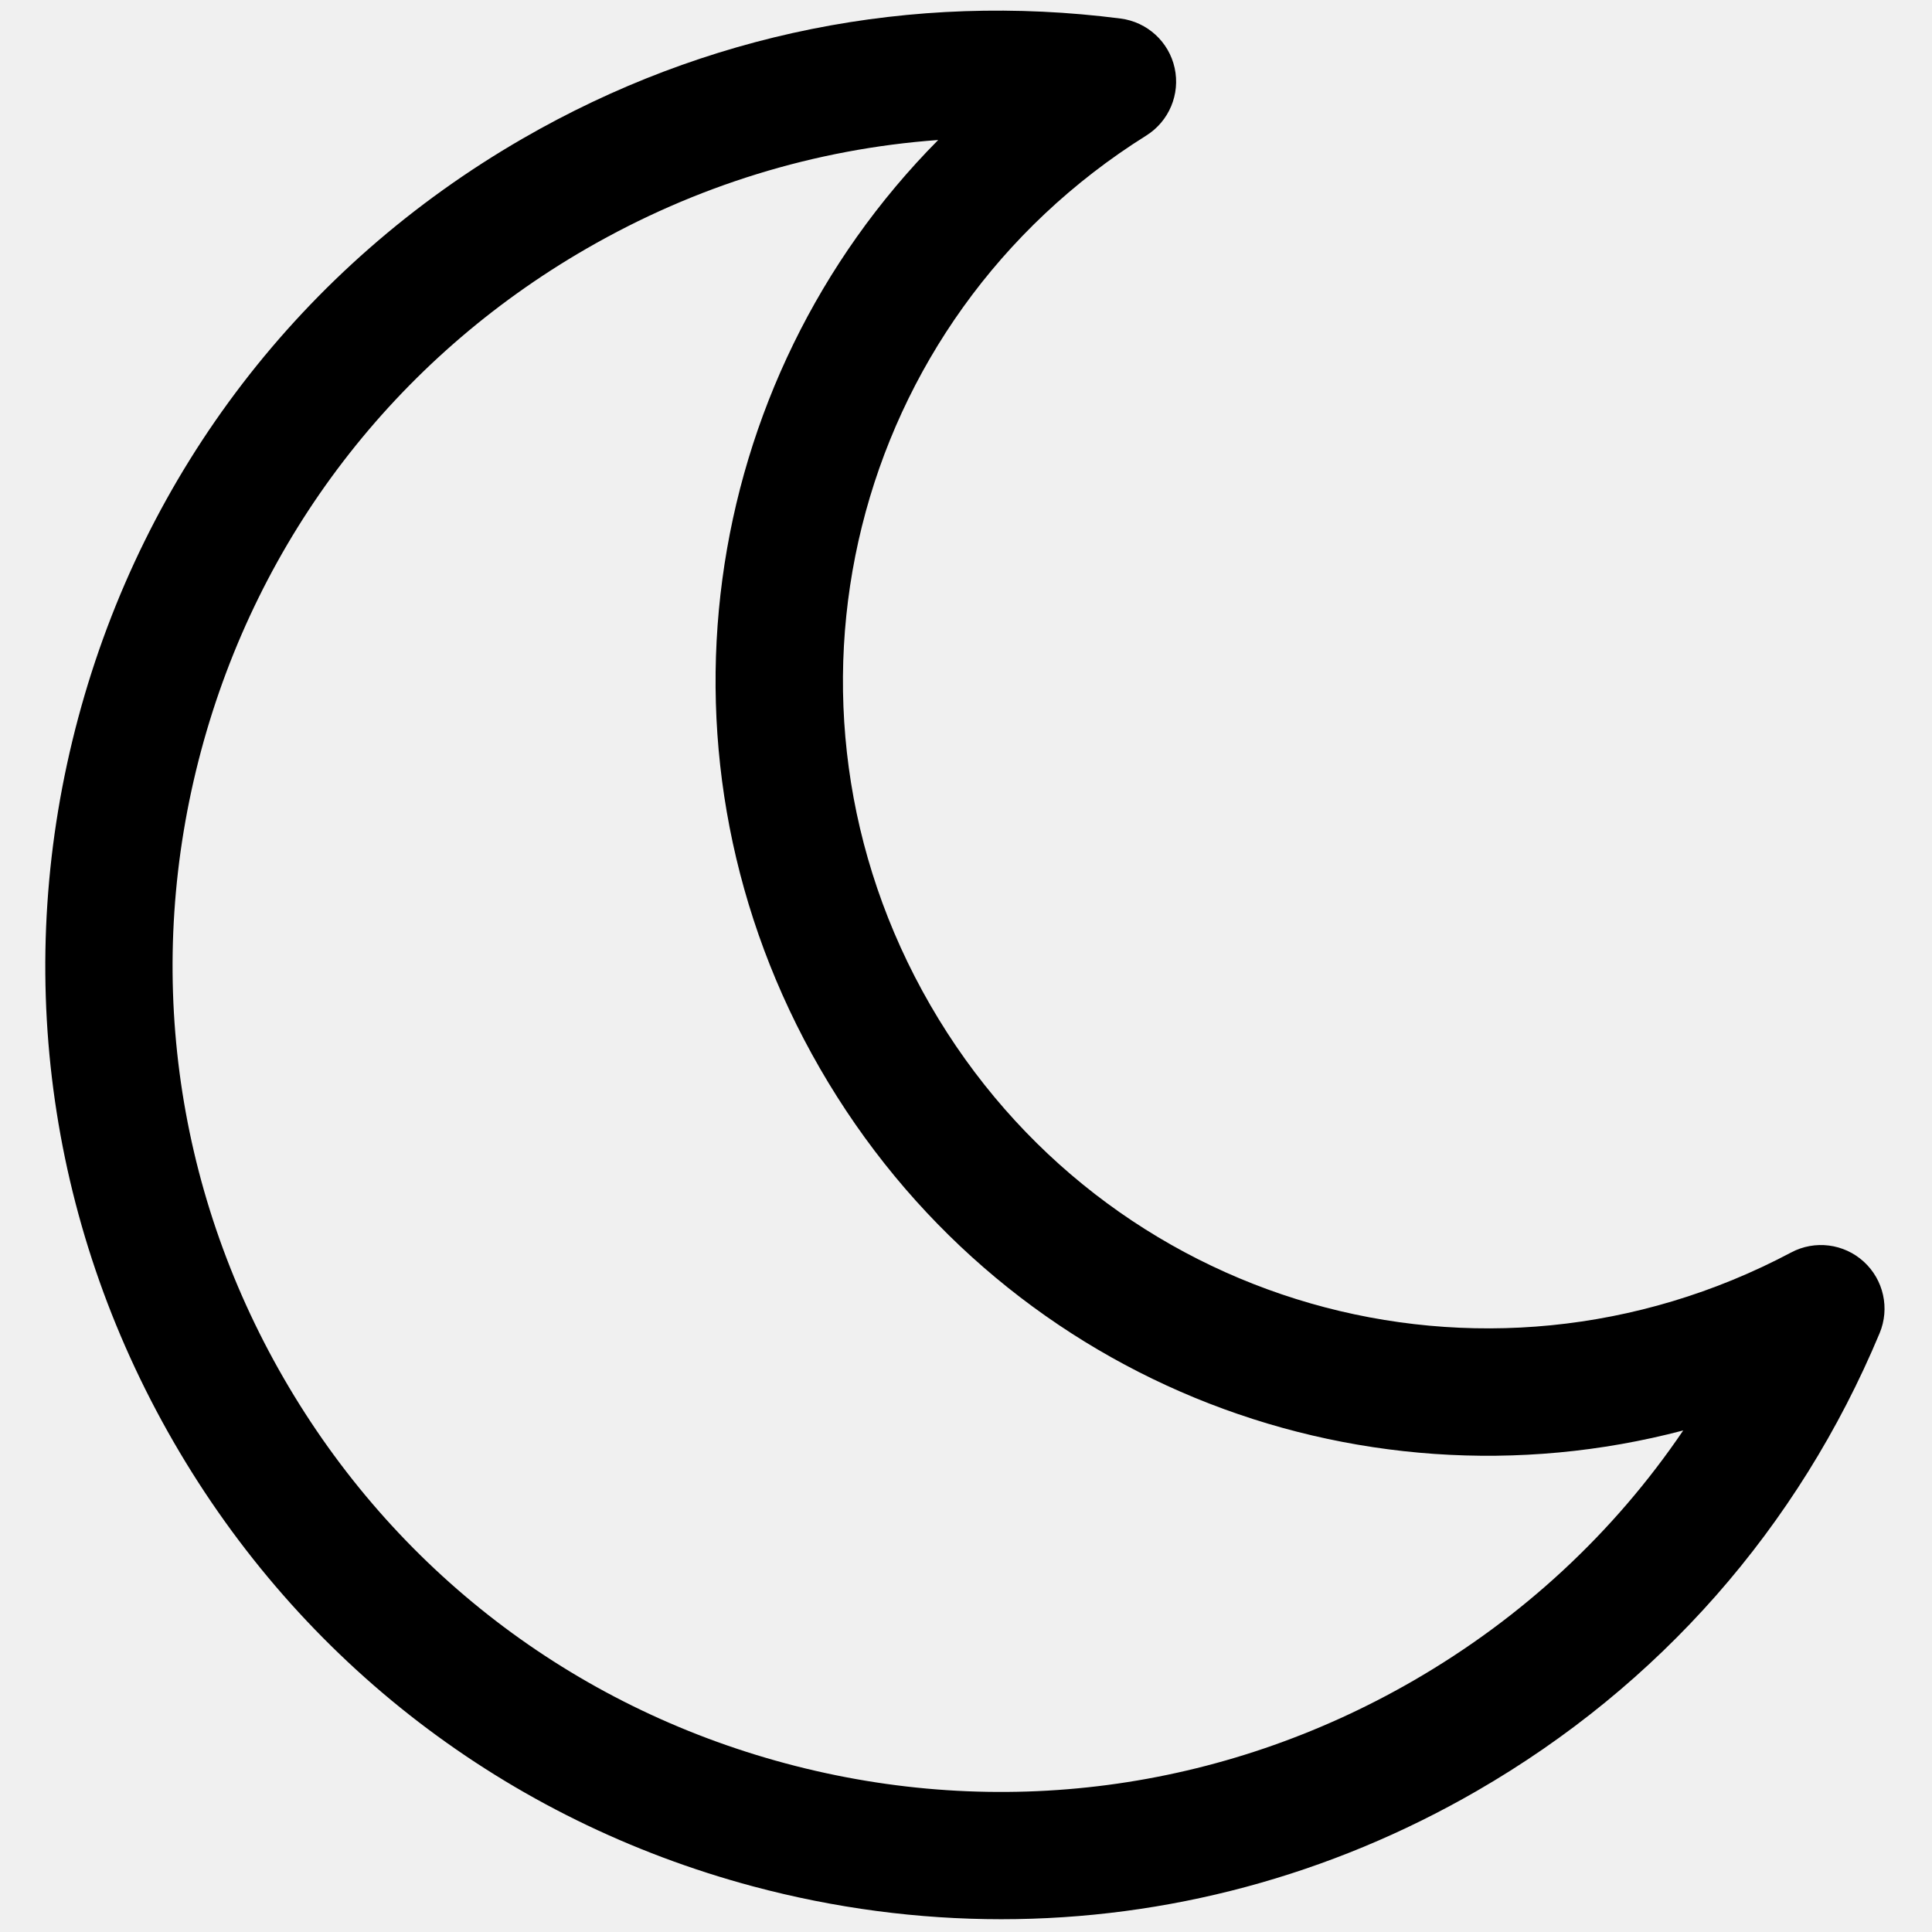
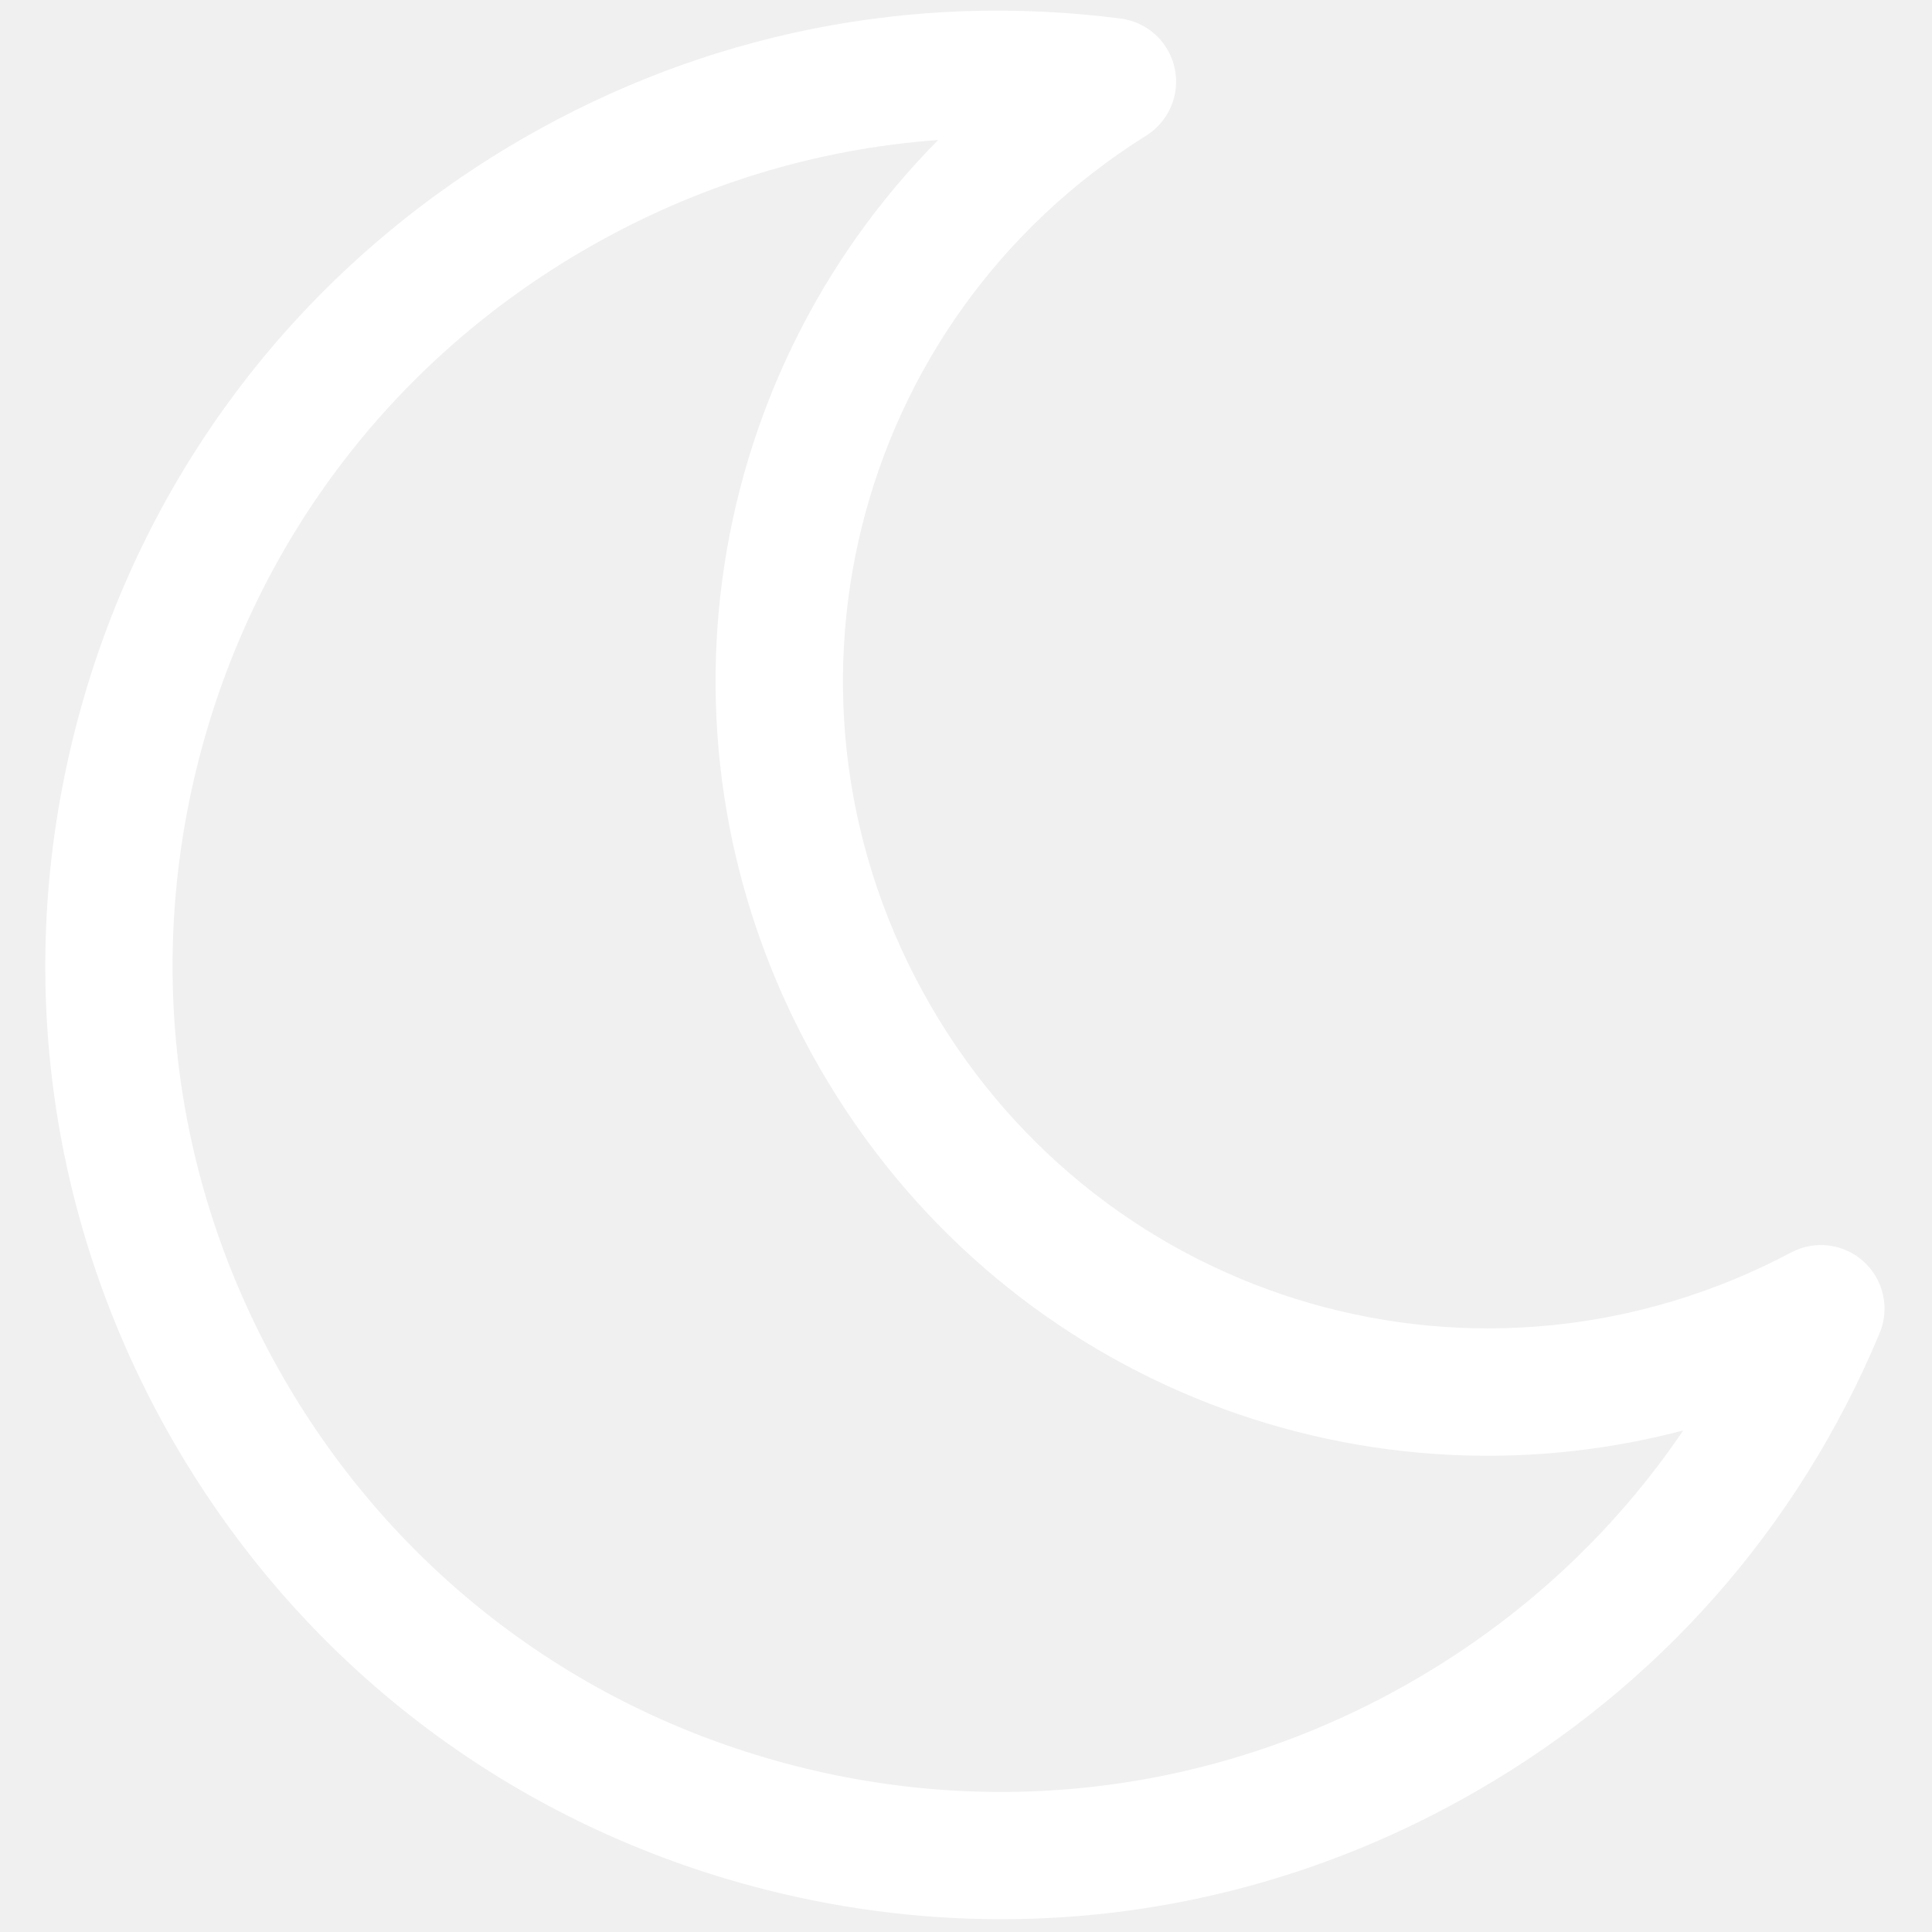
<svg xmlns="http://www.w3.org/2000/svg" version="1.1" width="256" height="256" viewBox="0 0 256 256" xml:space="preserve">
  <defs>
</defs>
  <g style="stroke: none; stroke-width: 0; stroke-dasharray: none; stroke-linecap: butt; stroke-linejoin: miter; stroke-miterlimit: 10; fill: none; fill-rule: nonzero; opacity: 1;" transform="translate(1.406593 1.406593) scale(2.81 2.81)">
-     <path d="M 46.715 90 c -3.908 0 -7.841 -0.514 -11.717 -1.552 C 23.391 85.337 13.69 77.893 7.682 67.487 C 1.674 57.08 0.077 44.957 3.188 33.349 c 3.11 -11.607 10.554 -21.308 20.961 -27.316 c 8.601 -4.967 18.349 -6.923 28.193 -5.659 c 1.257 0.162 2.277 1.095 2.548 2.332 c 0.271 1.238 -0.265 2.512 -1.338 3.185 c -13.943 8.735 -18.418 26.742 -10.188 40.996 l 0 0 C 51.592 61.14 69.426 66.268 83.96 58.56 c 1.117 -0.596 2.491 -0.421 3.426 0.434 c 0.936 0.854 1.235 2.204 0.746 3.373 c -3.826 9.156 -10.395 16.621 -18.997 21.586 C 62.204 87.955 54.509 90 46.715 90 z M 43.74 6.101 c -5.805 0.421 -11.436 2.15 -16.592 5.127 c -9.019 5.207 -15.47 13.614 -18.166 23.674 C 6.287 44.961 7.67 55.469 12.877 64.488 c 5.207 9.019 13.614 15.471 23.673 18.165 c 10.058 2.697 20.567 1.311 29.585 -3.895 c 5.156 -2.977 9.47 -6.989 12.737 -11.806 c -15.547 4.094 -32.303 -2.515 -40.705 -17.066 l 0 0 C 29.768 35.336 32.427 17.518 43.74 6.101 z" style="stroke: none; stroke-width: 1; stroke-dasharray: none; stroke-linecap: butt; stroke-linejoin: miter; stroke-miterlimit: 10; fill: rgb(0,0,0); fill-rule: nonzero; opacity: 1;" transform=" matrix(1 0 0 1 0 0) " stroke-linecap="round" />
+     <path d="M 46.715 90 c -3.908 0 -7.841 -0.514 -11.717 -1.552 C 23.391 85.337 13.69 77.893 7.682 67.487 C 1.674 57.08 0.077 44.957 3.188 33.349 c 3.11 -11.607 10.554 -21.308 20.961 -27.316 c 8.601 -4.967 18.349 -6.923 28.193 -5.659 c 1.257 0.162 2.277 1.095 2.548 2.332 c 0.271 1.238 -0.265 2.512 -1.338 3.185 c -13.943 8.735 -18.418 26.742 -10.188 40.996 l 0 0 C 51.592 61.14 69.426 66.268 83.96 58.56 c 1.117 -0.596 2.491 -0.421 3.426 0.434 c 0.936 0.854 1.235 2.204 0.746 3.373 c -3.826 9.156 -10.395 16.621 -18.997 21.586 C 62.204 87.955 54.509 90 46.715 90 z M 43.74 6.101 c -5.805 0.421 -11.436 2.15 -16.592 5.127 c -9.019 5.207 -15.47 13.614 -18.166 23.674 C 6.287 44.961 7.67 55.469 12.877 64.488 c 5.207 9.019 13.614 15.471 23.673 18.165 c 10.058 2.697 20.567 1.311 29.585 -3.895 c 5.156 -2.977 9.47 -6.989 12.737 -11.806 c -15.547 4.094 -32.303 -2.515 -40.705 -17.066 l 0 0 C 29.768 35.336 32.427 17.518 43.74 6.101 z" style="stroke: none; stroke-width: 1; stroke-dasharray: none; stroke-linecap: butt; stroke-linejoin: miter; stroke-miterlimit: 10; fill: #fff; fill-rule: nonzero; opacity: 1;" transform=" matrix(1 0 0 1 0 0) " stroke-linecap="round" />
  </g>
</svg>
